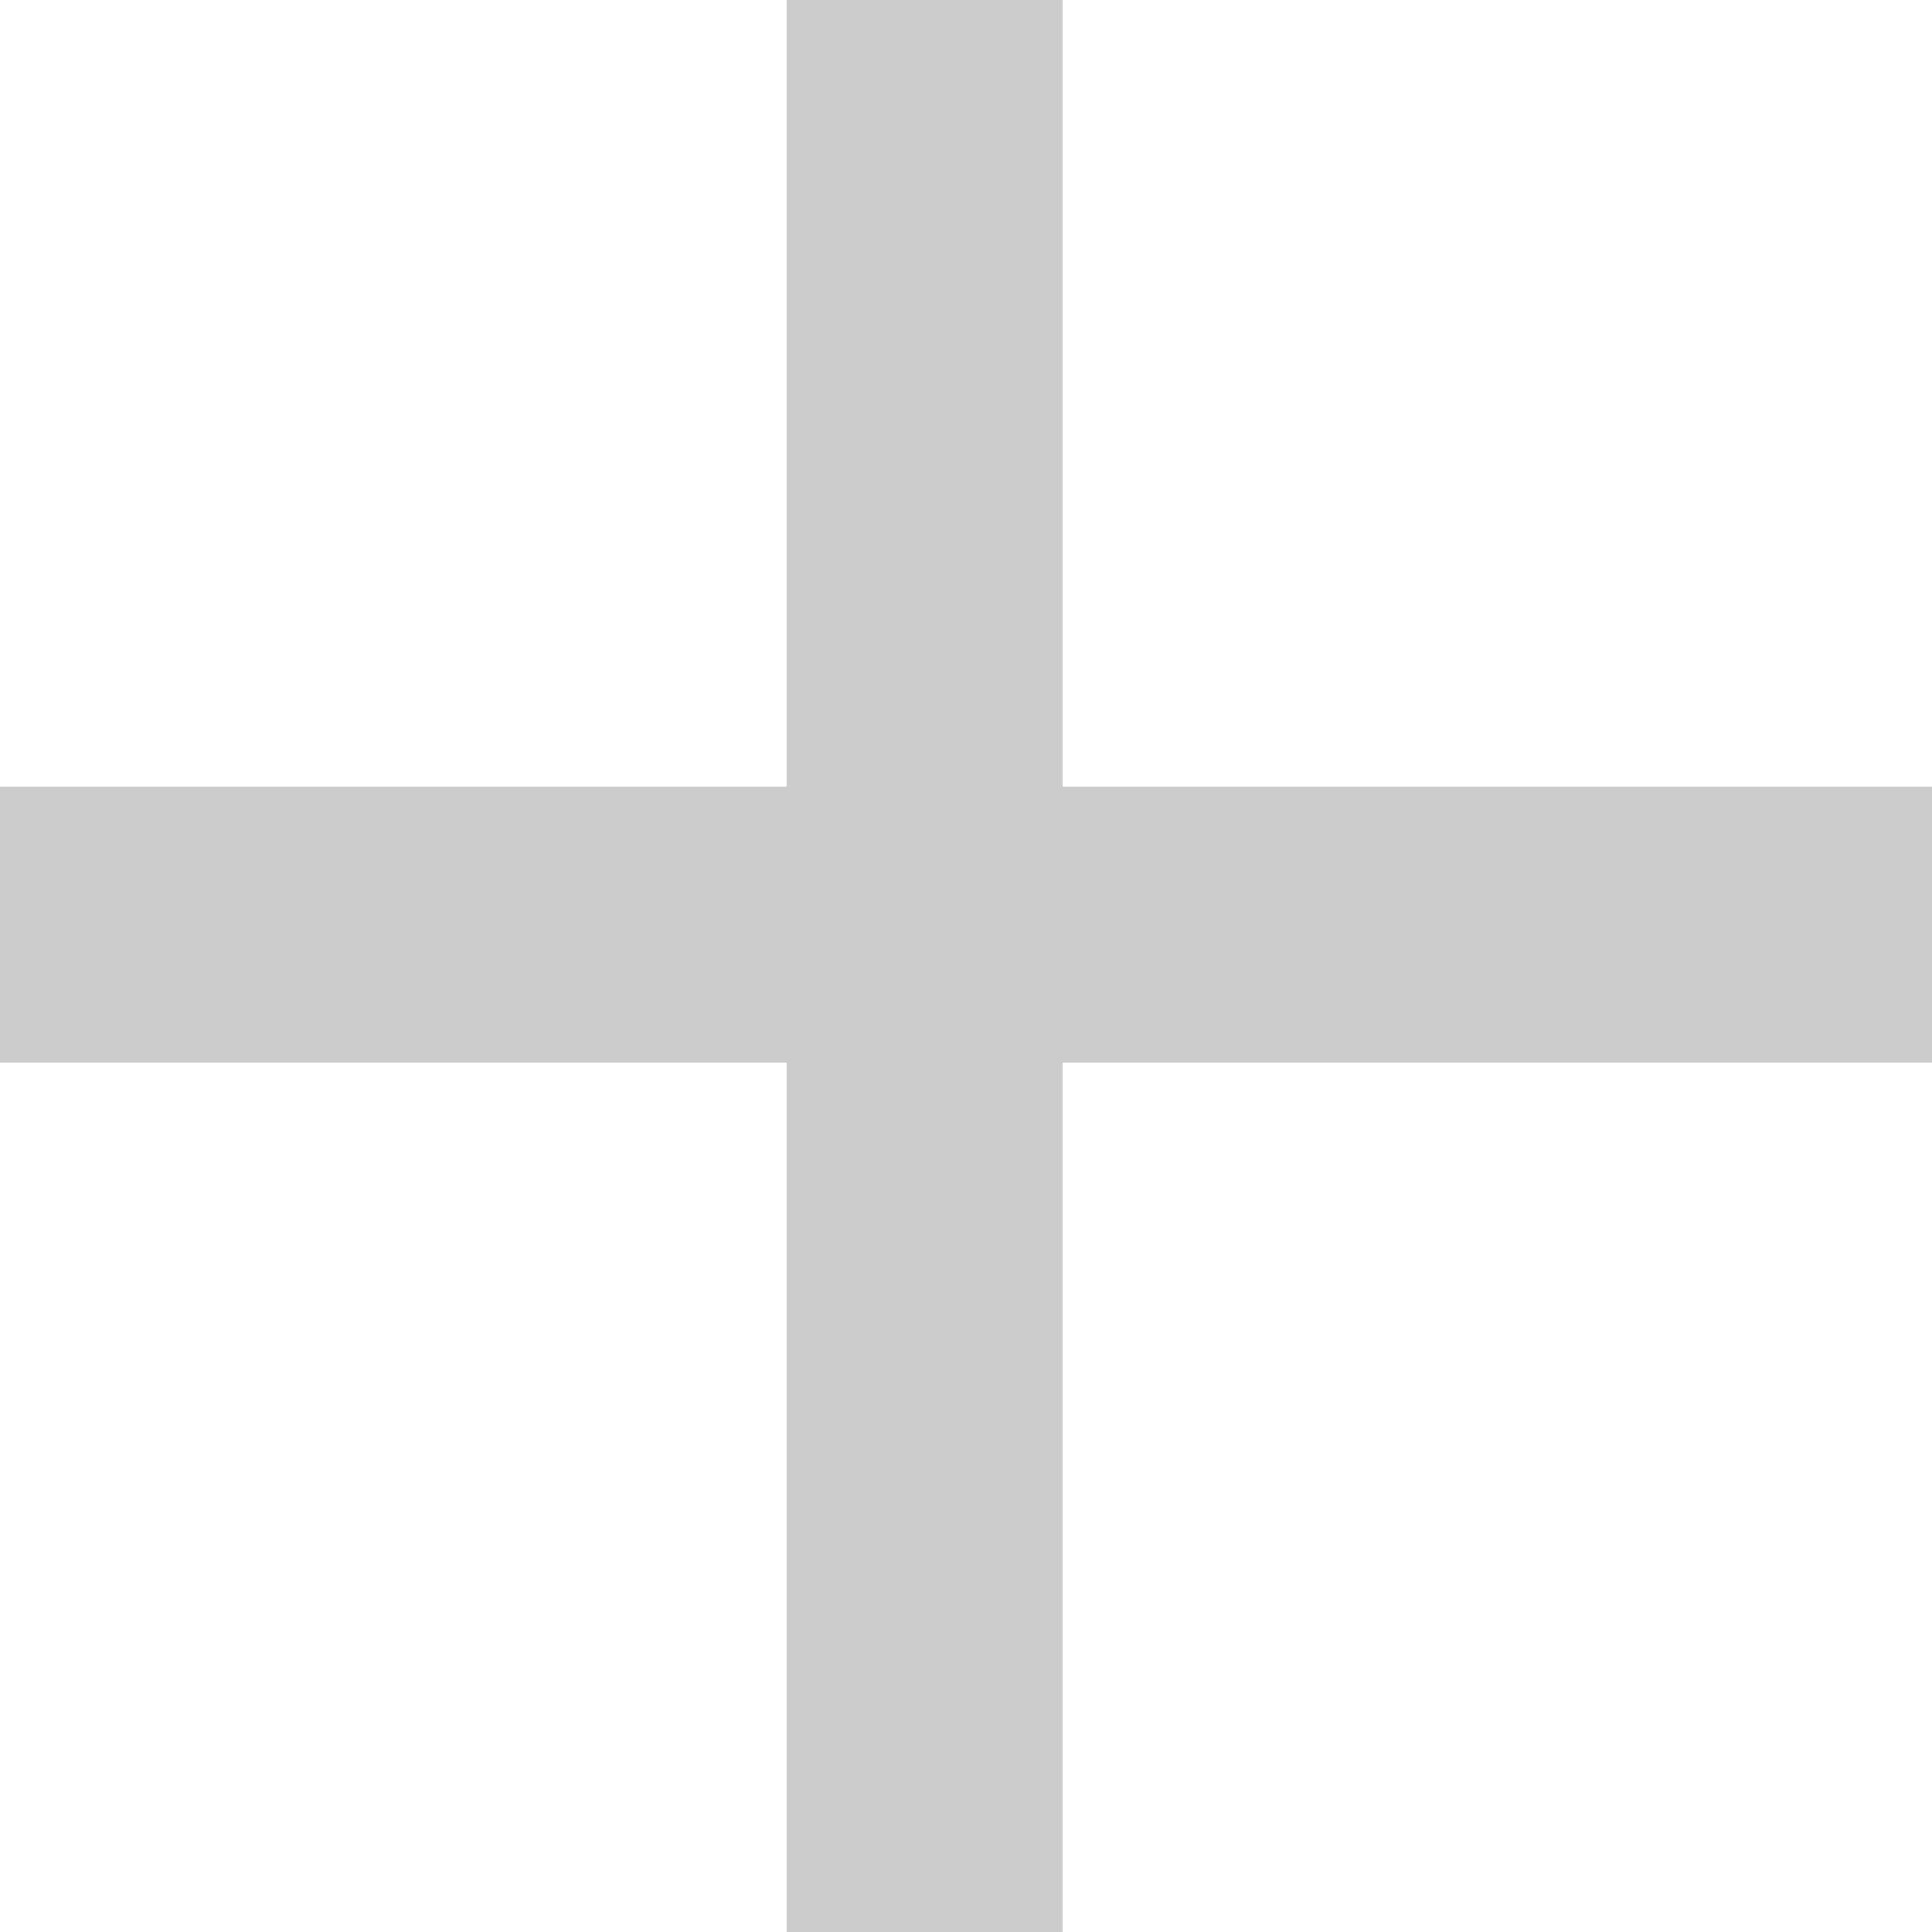
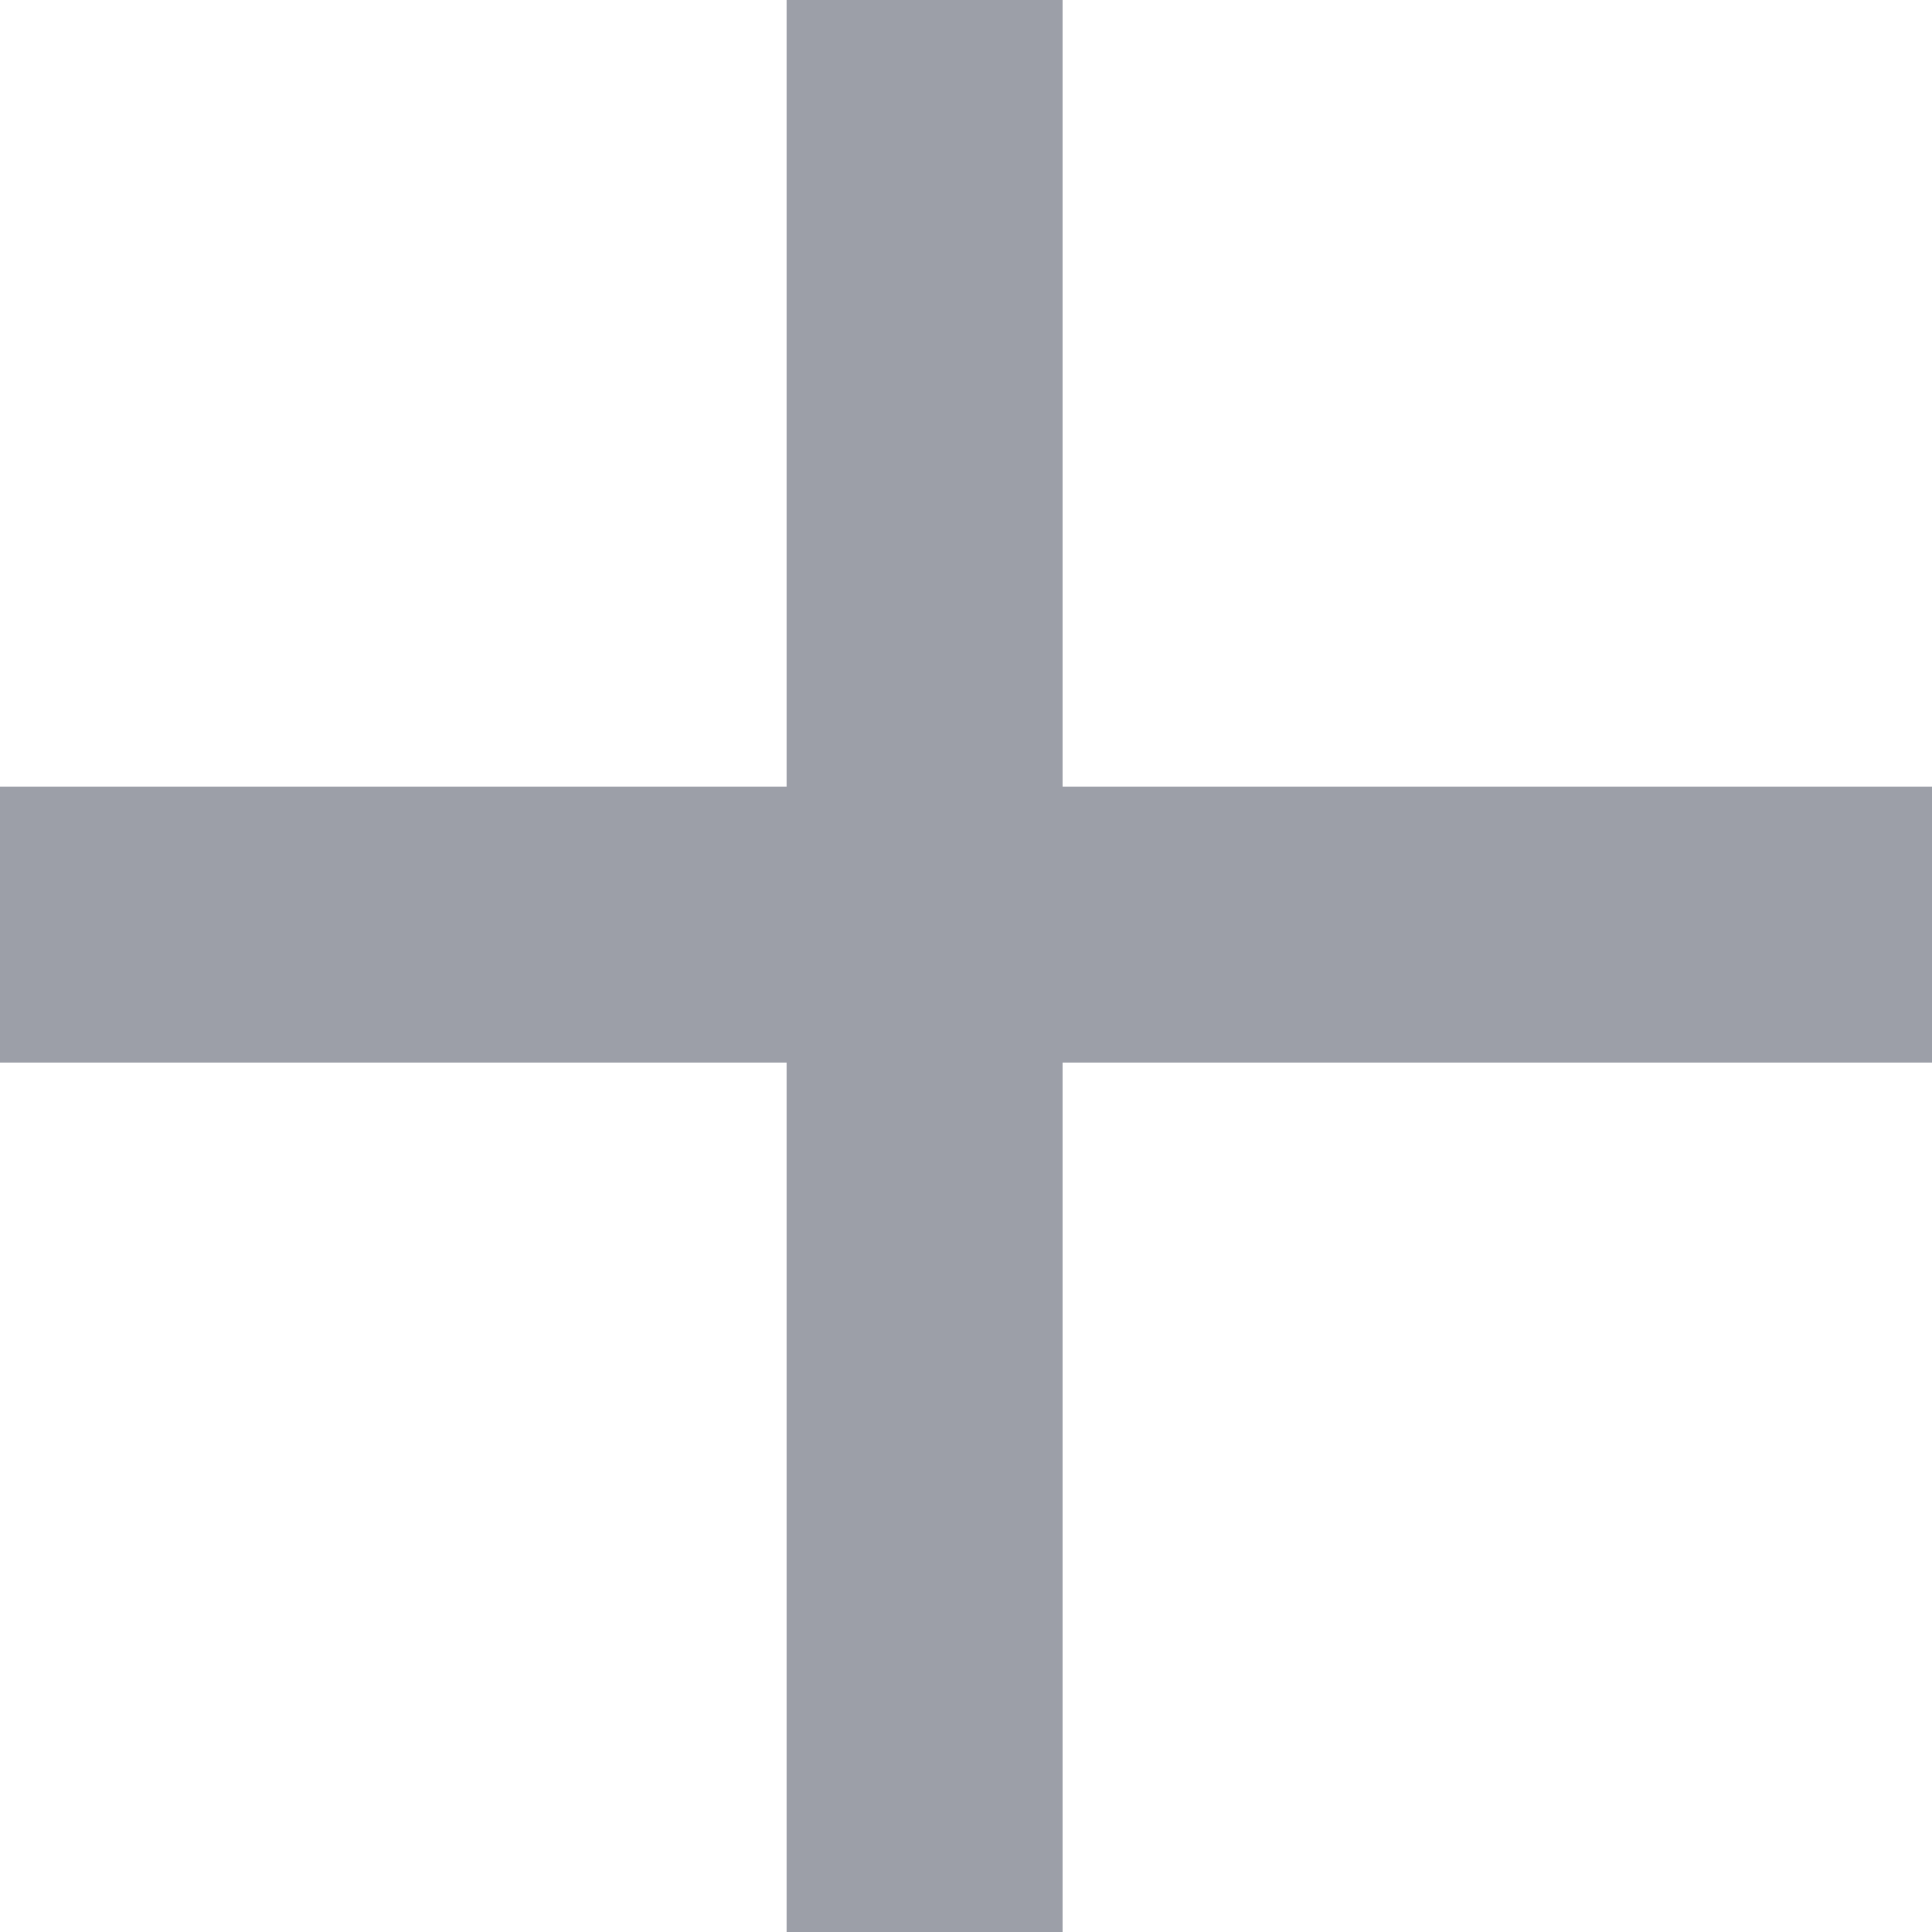
<svg xmlns="http://www.w3.org/2000/svg" width="14" height="14" viewBox="0 0 14 14" fill="none">
-   <line y1="6.7" x2="14" y2="6.7" stroke="#CCCCCC" stroke-width="2" />
-   <line x1="6.7" y1="14" x2="6.7" stroke="#CCCCCC" stroke-width="2" />
+   <line y1="6.7" x2="14" y2="6.7" stroke="#9C9FA8" stroke-width="2" />
+   <line x1="6.7" y1="14" x2="6.7" stroke="#9C9FA8" stroke-width="2" />
</svg>
